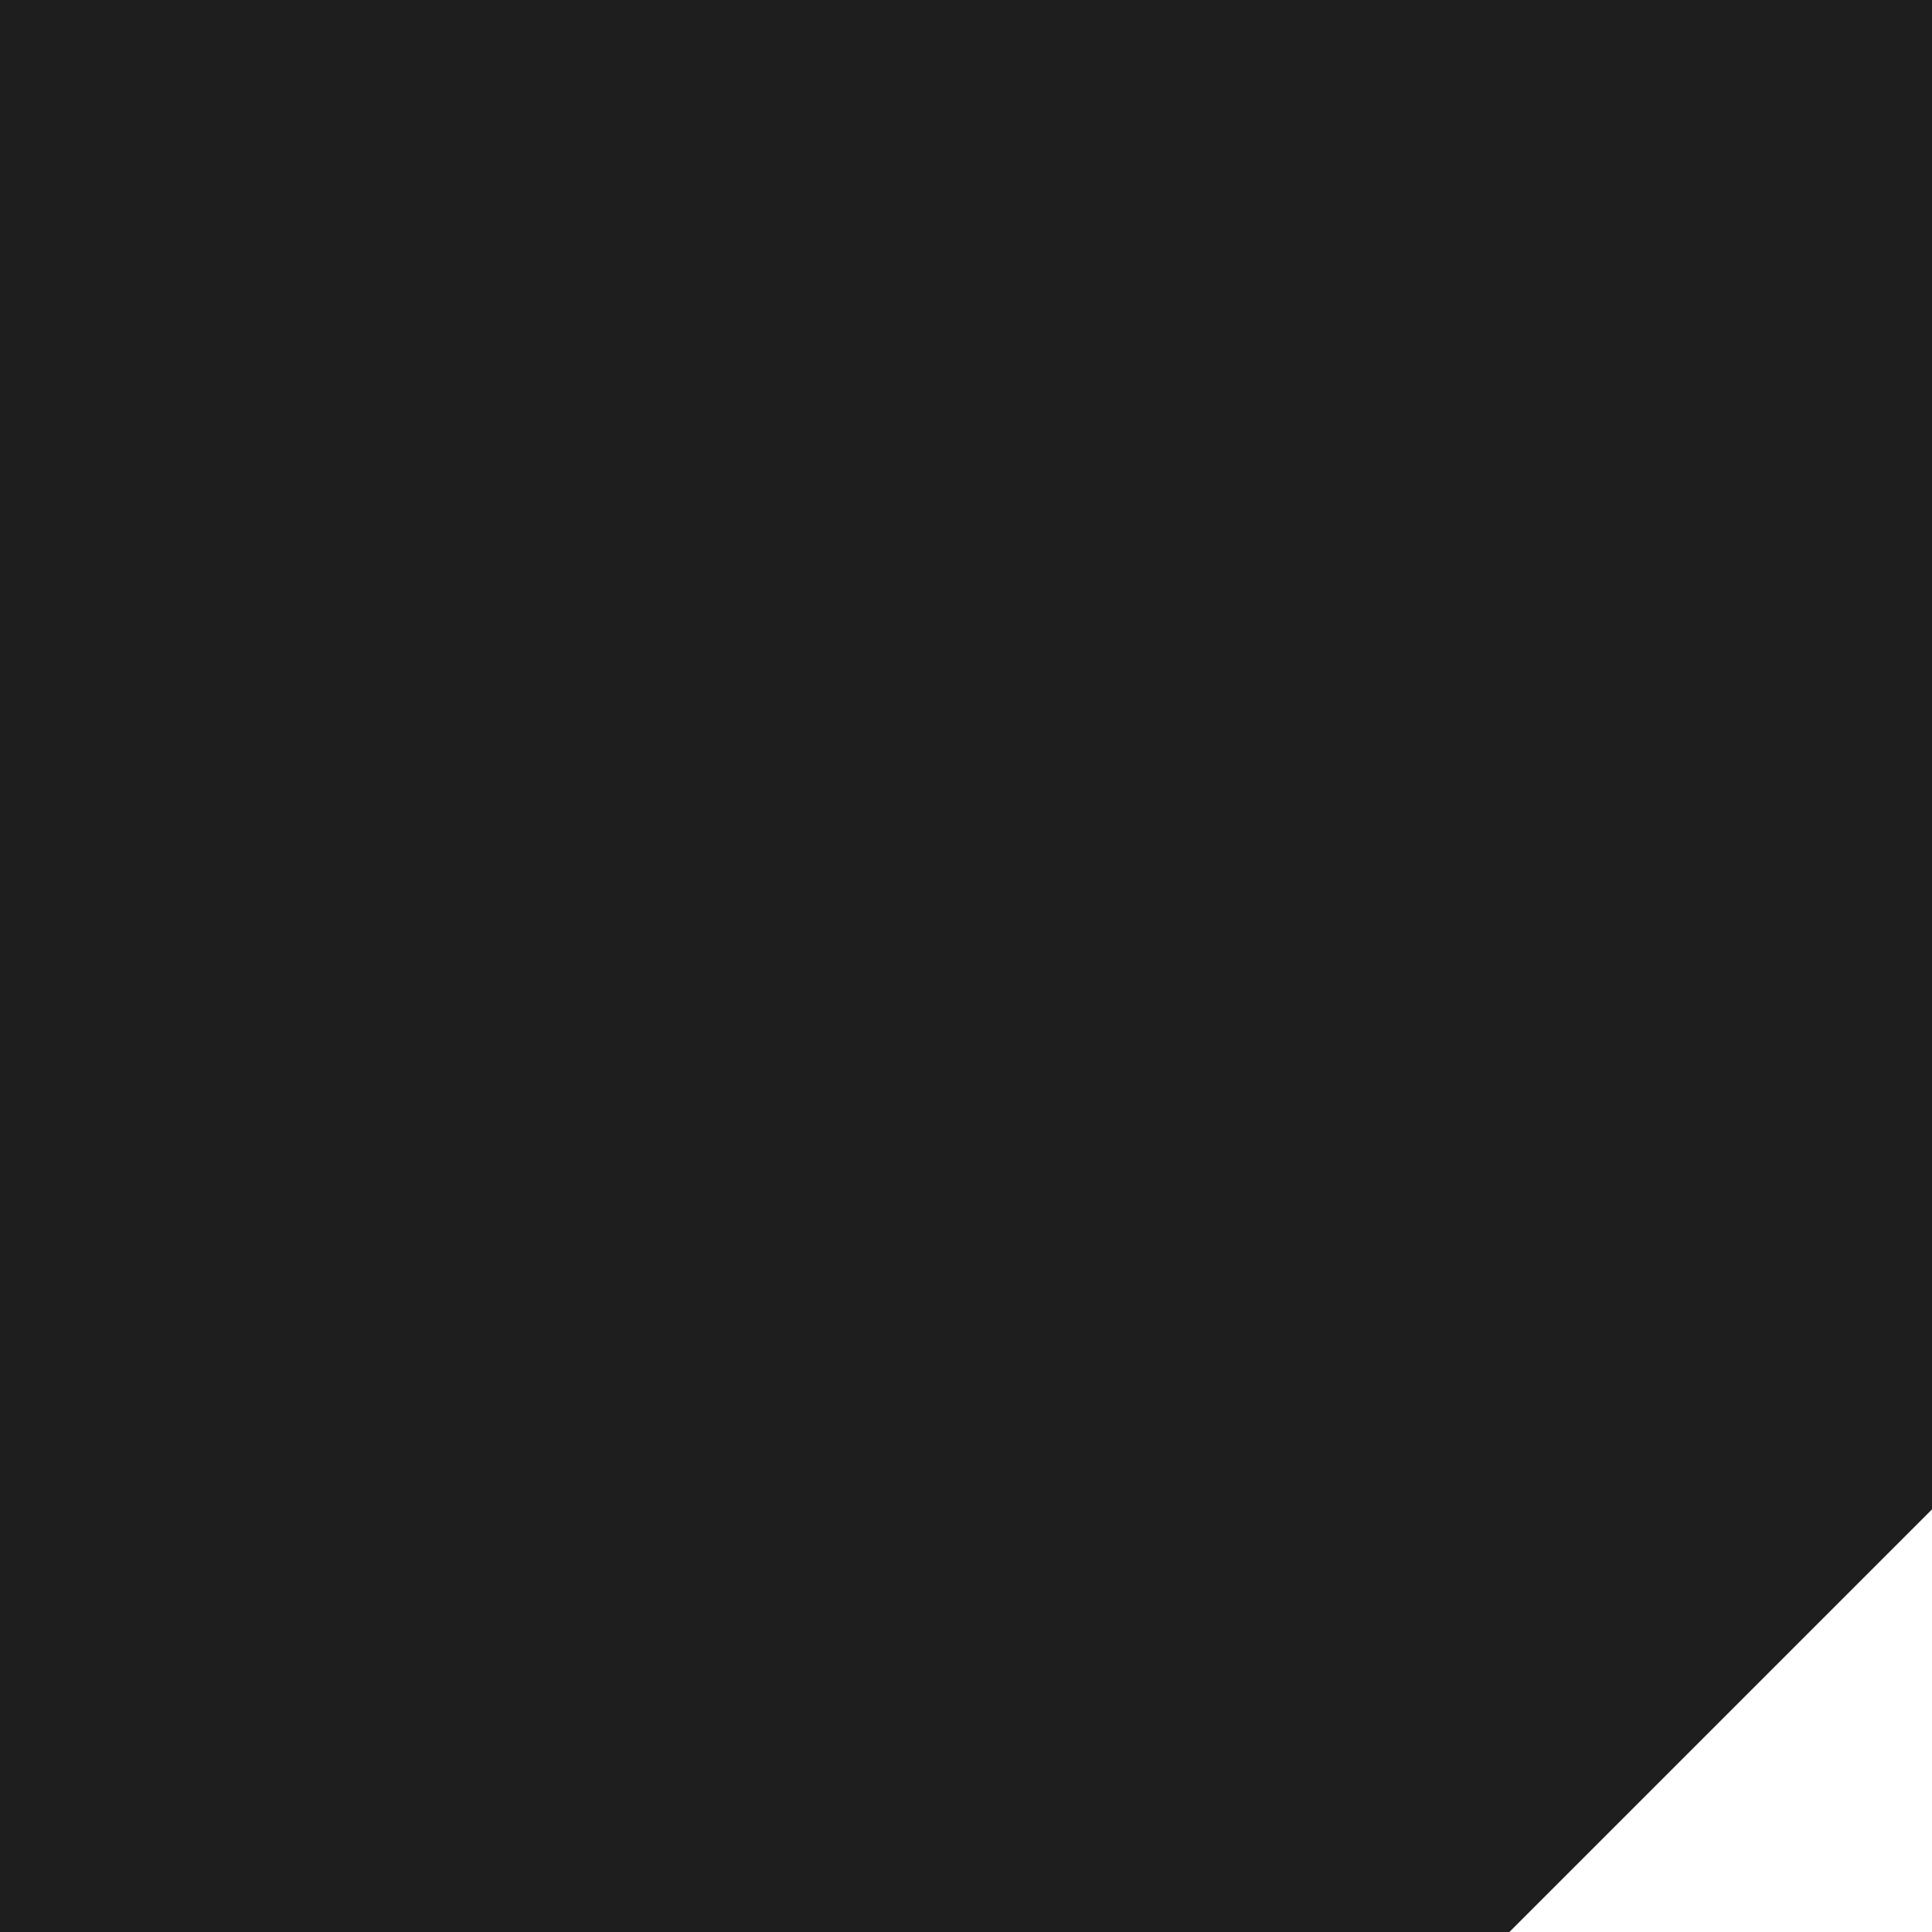
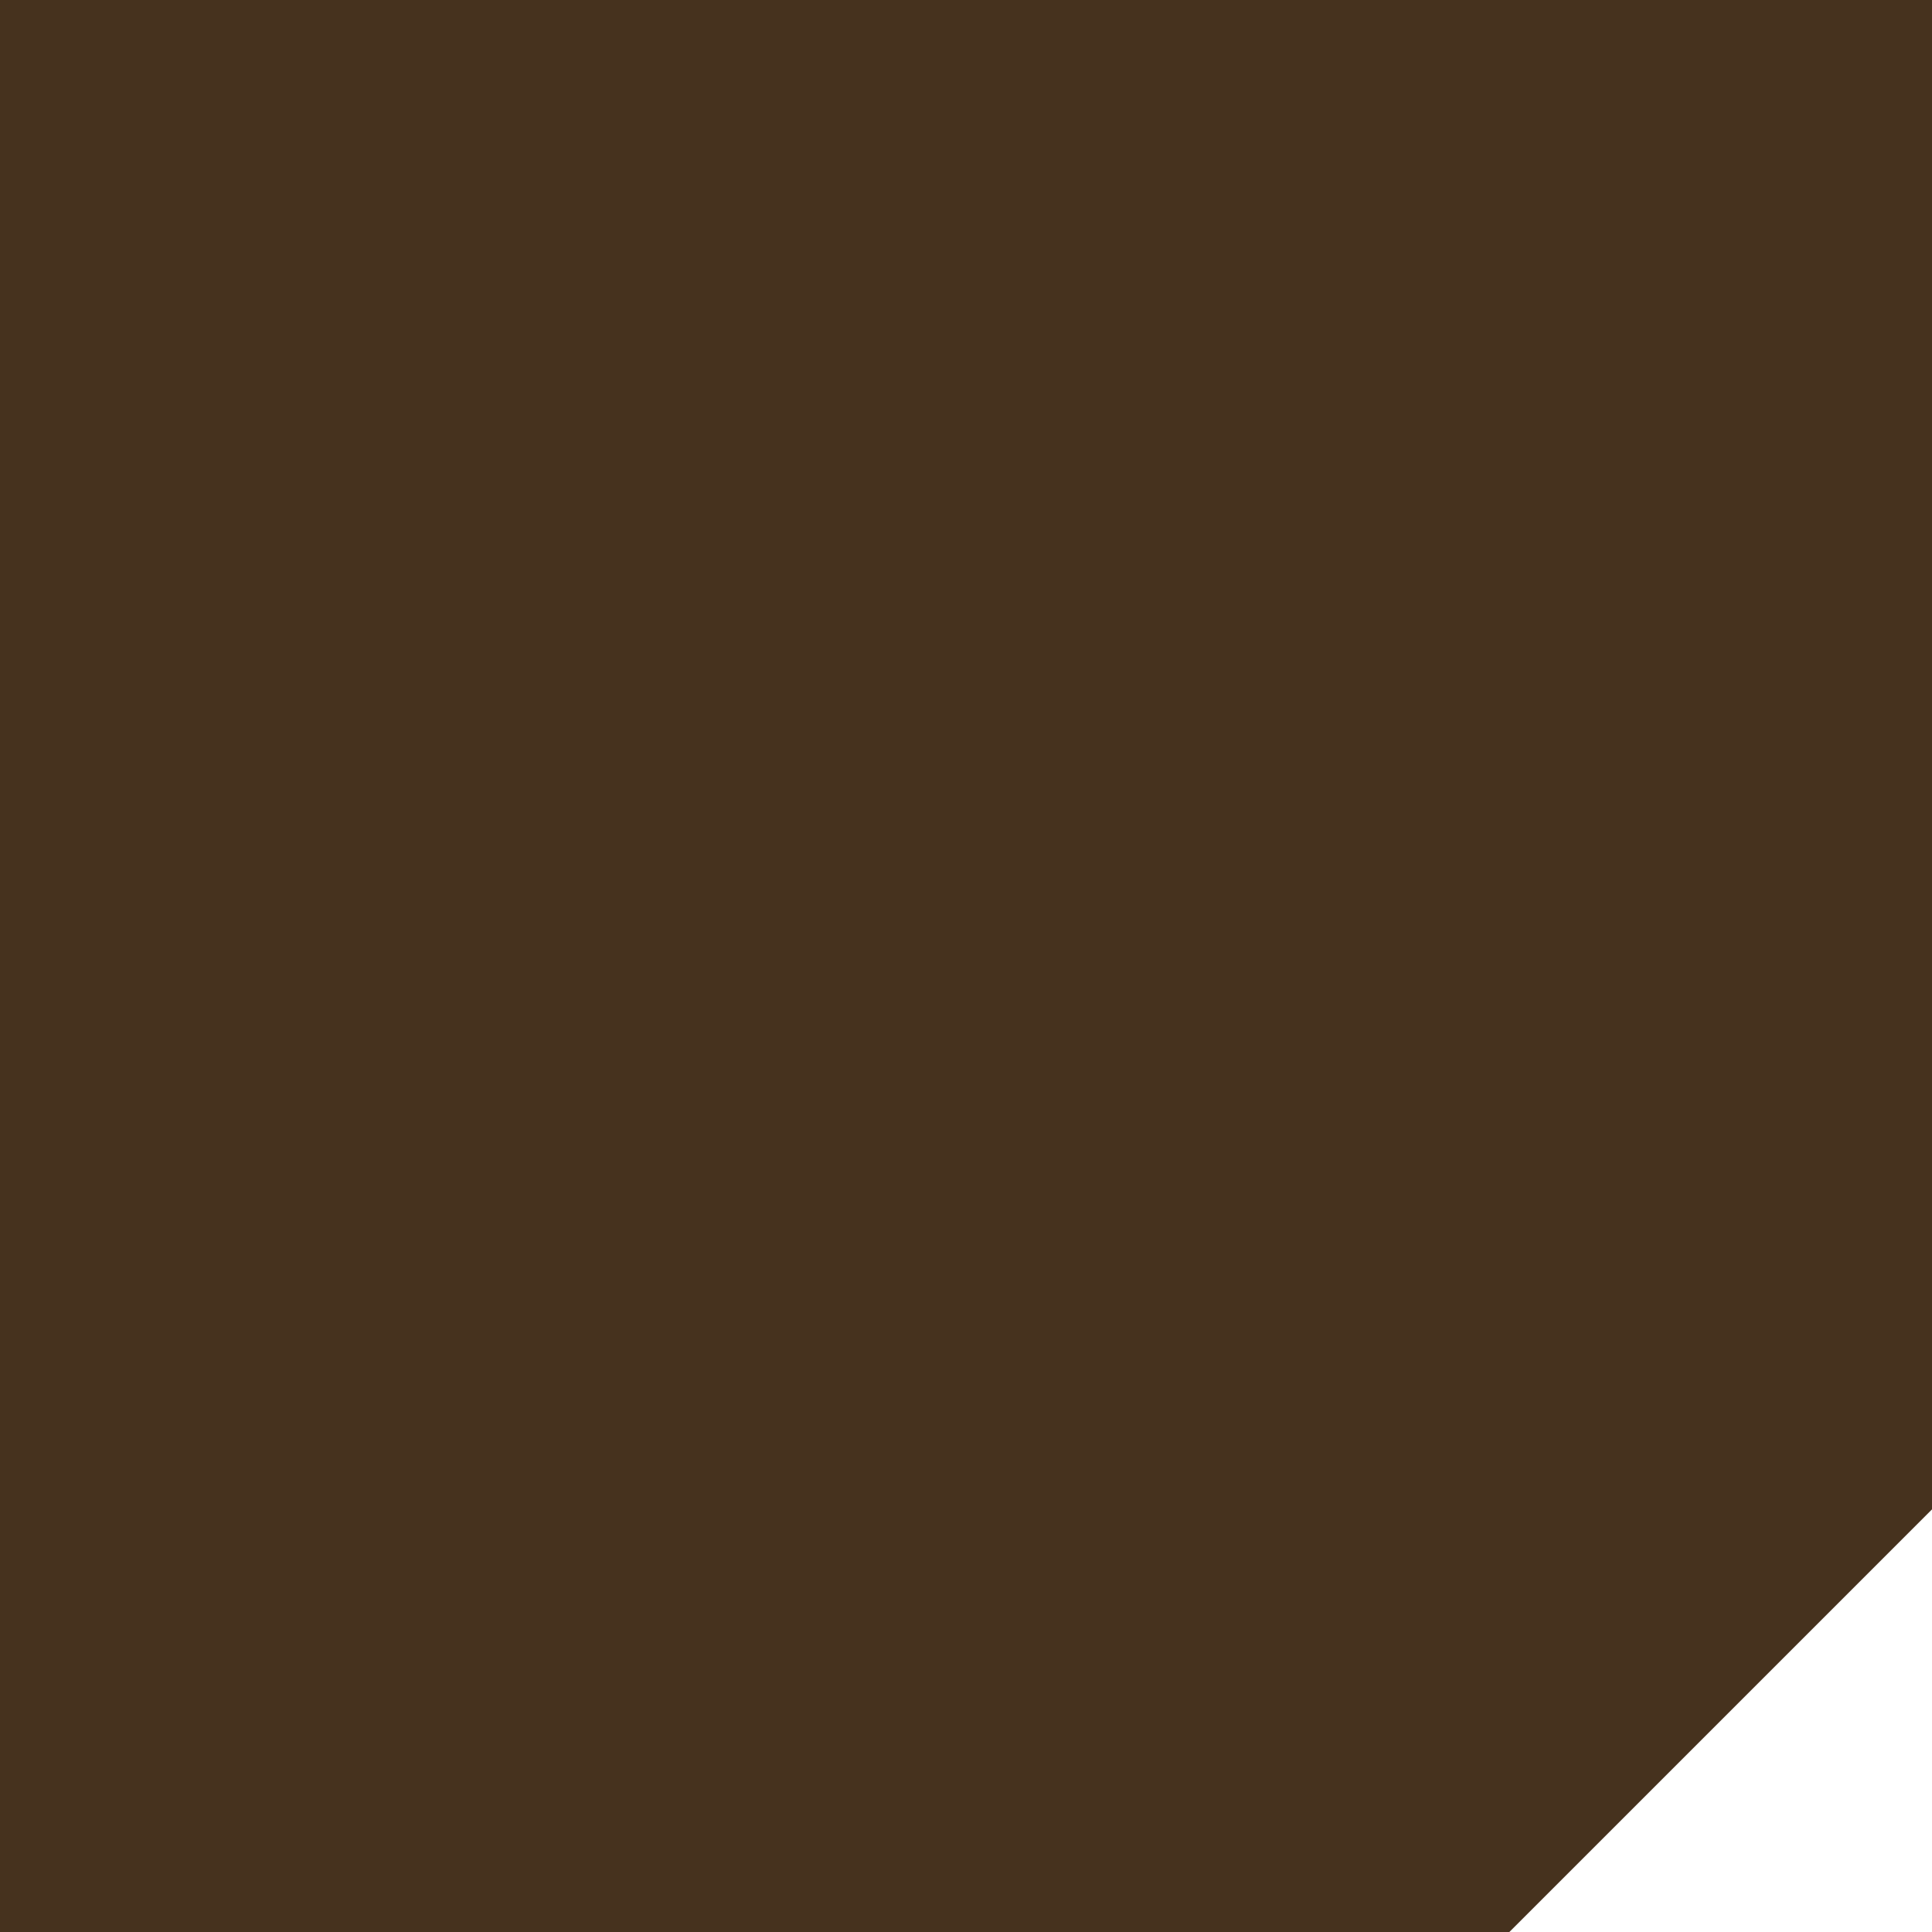
<svg xmlns="http://www.w3.org/2000/svg" width="18.062mm" height="18.062mm" viewBox="0 0 64 64" id="svg2" version="1.1">
  <defs id="defs4" />
  <g id="layer1" transform="translate(-186.7857,-306.7744)">
-     <path style="opacity:1;fill:#1e1e1e;fill-opacity:1;stroke:none;stroke-width:0;stroke-linecap:round;stroke-linejoin:miter;stroke-miterlimit:4;stroke-dasharray:none;stroke-dashoffset:0;stroke-opacity:1" d="M 0 0 L 0 14 L 0 50 L 0 64 L 14 64 L 50 64 L 64 50 L 64 14 L 64 0 L 50 0 L 14 0 L 0 0 z " transform="translate(186.7857,306.7744)" id="path4147" />
+     <path style="opacity:1;fill:#46321e;fill-opacity:1;stroke:none;stroke-width:0;stroke-linecap:round;stroke-linejoin:miter;stroke-miterlimit:4;stroke-dasharray:none;stroke-dashoffset:0;stroke-opacity:1" d="M 0 0 L 0 14 L 0 50 L 0 64 L 14 64 L 50 64 L 64 50 L 64 14 L 64 0 L 50 0 L 14 0 L 0 0 z " transform="translate(186.7857,306.7744)" id="path4147" />
  </g>
</svg>
